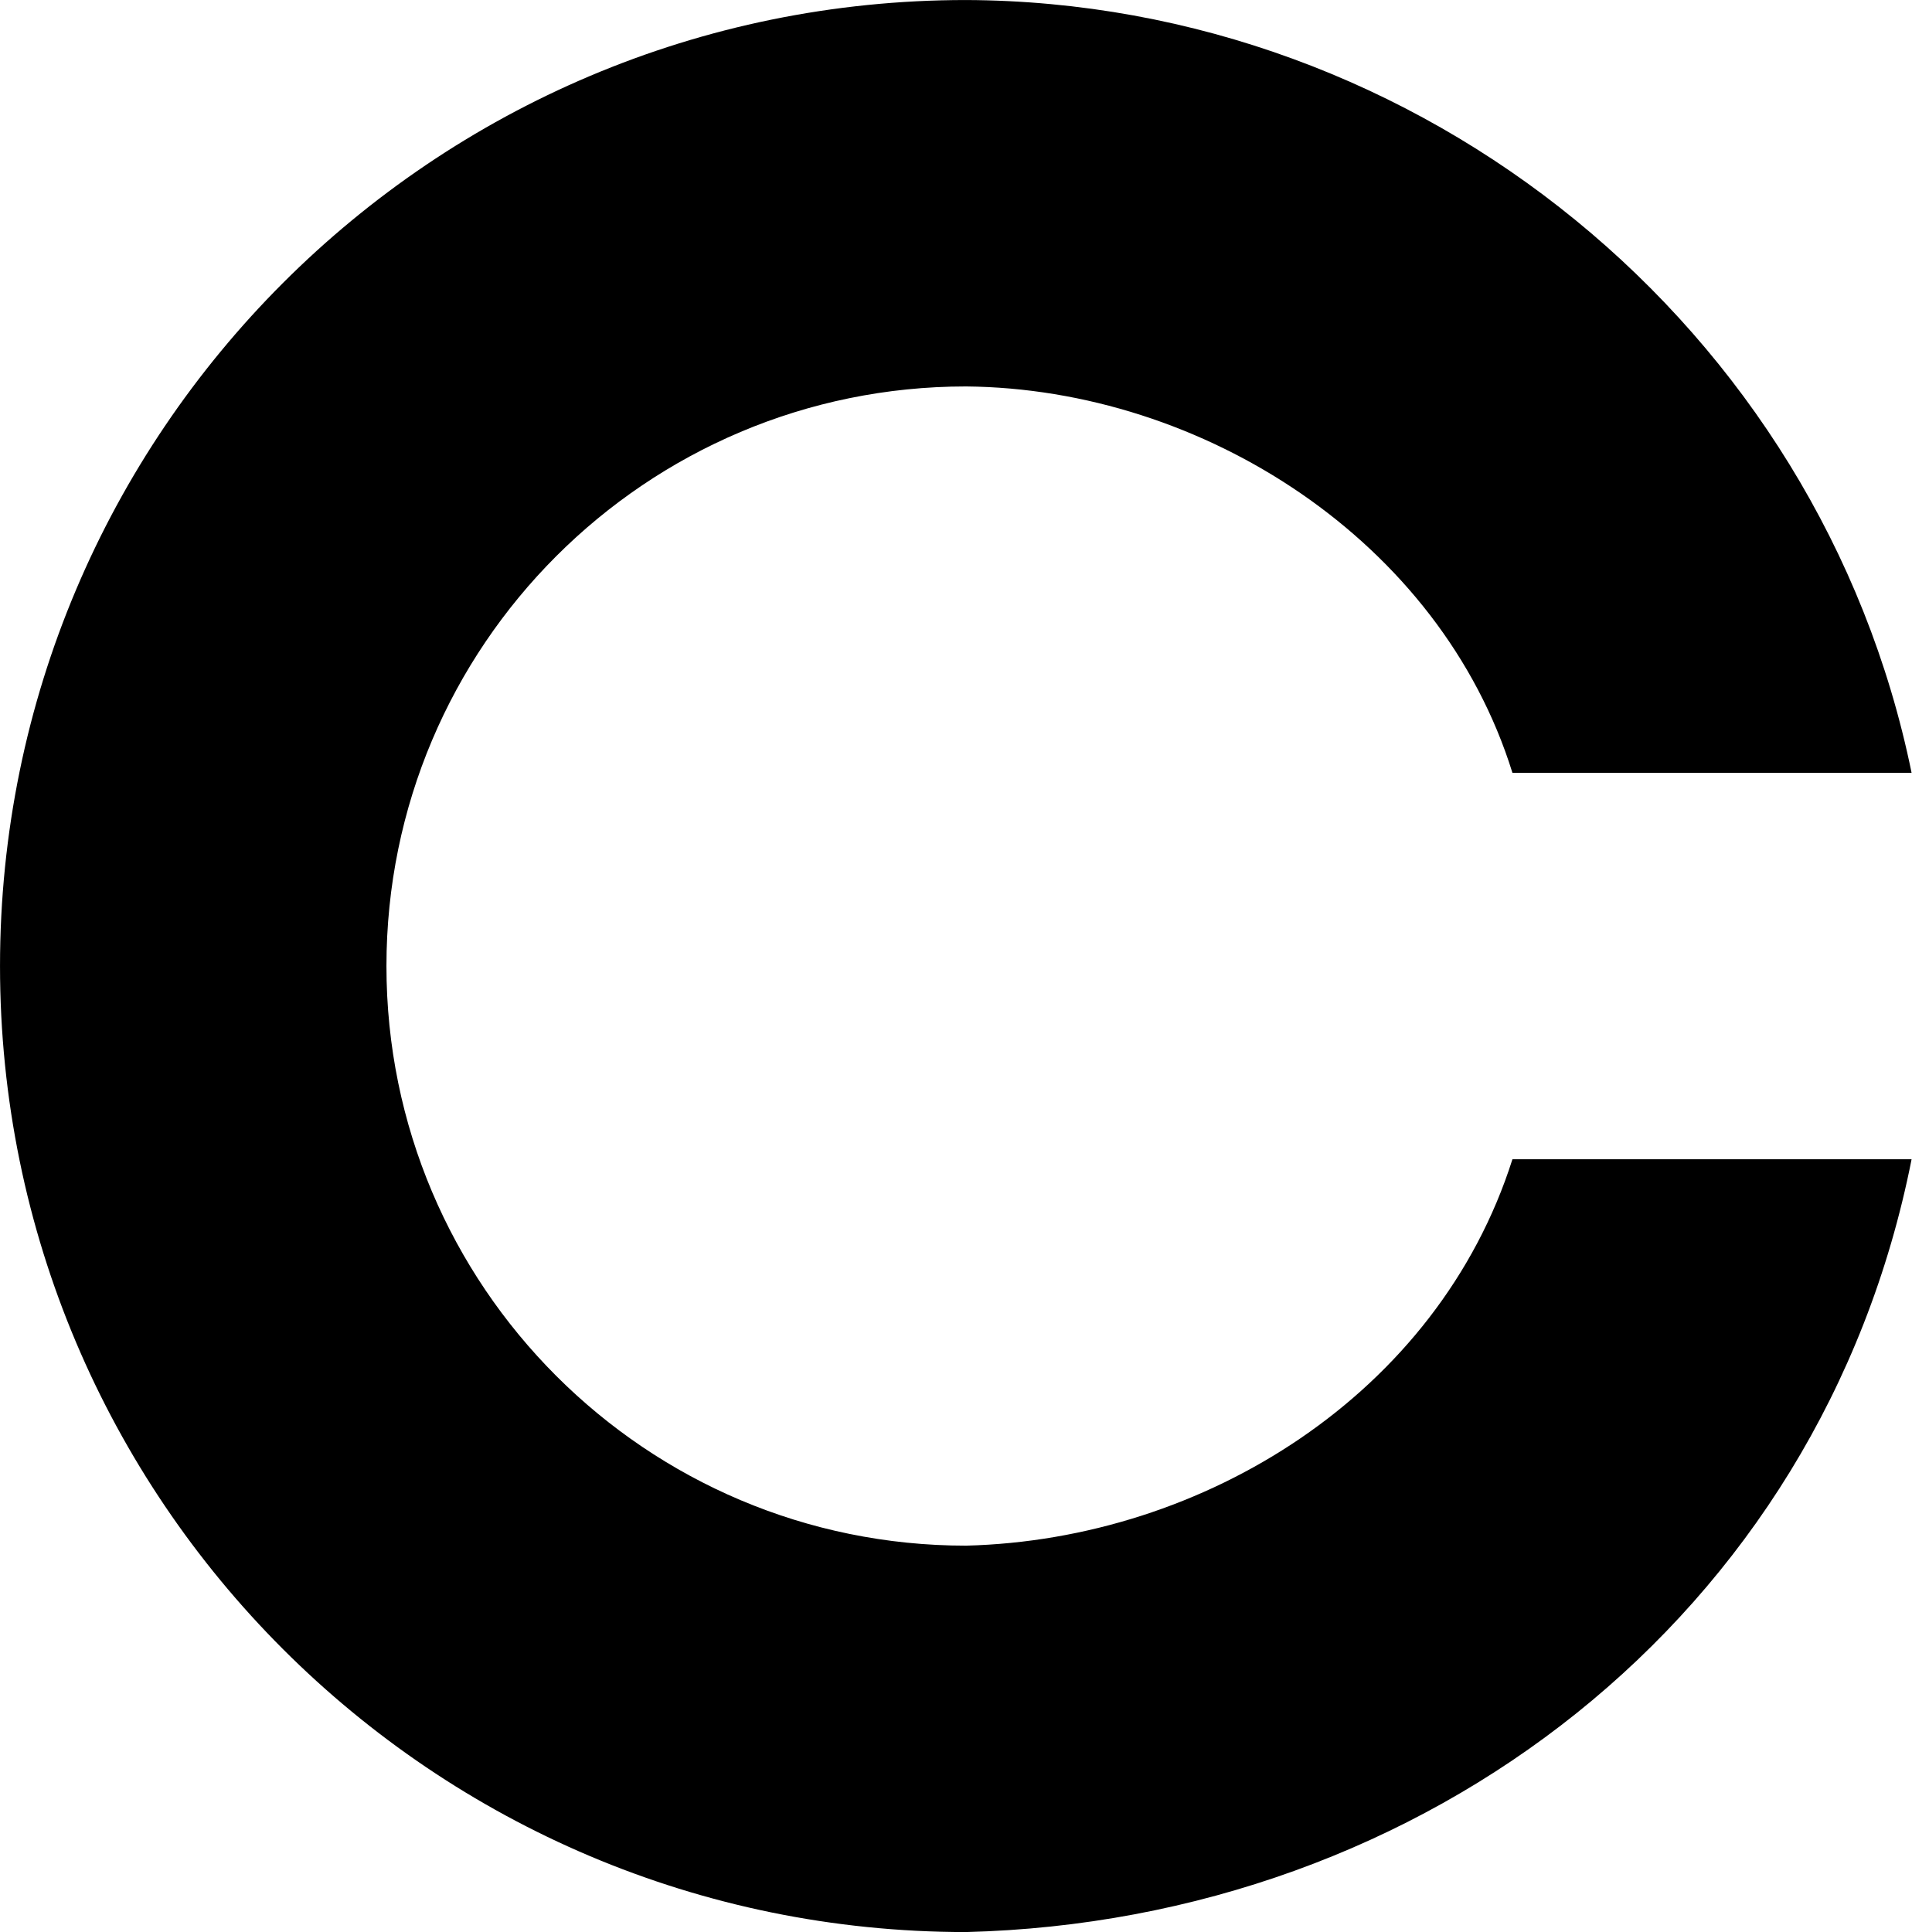
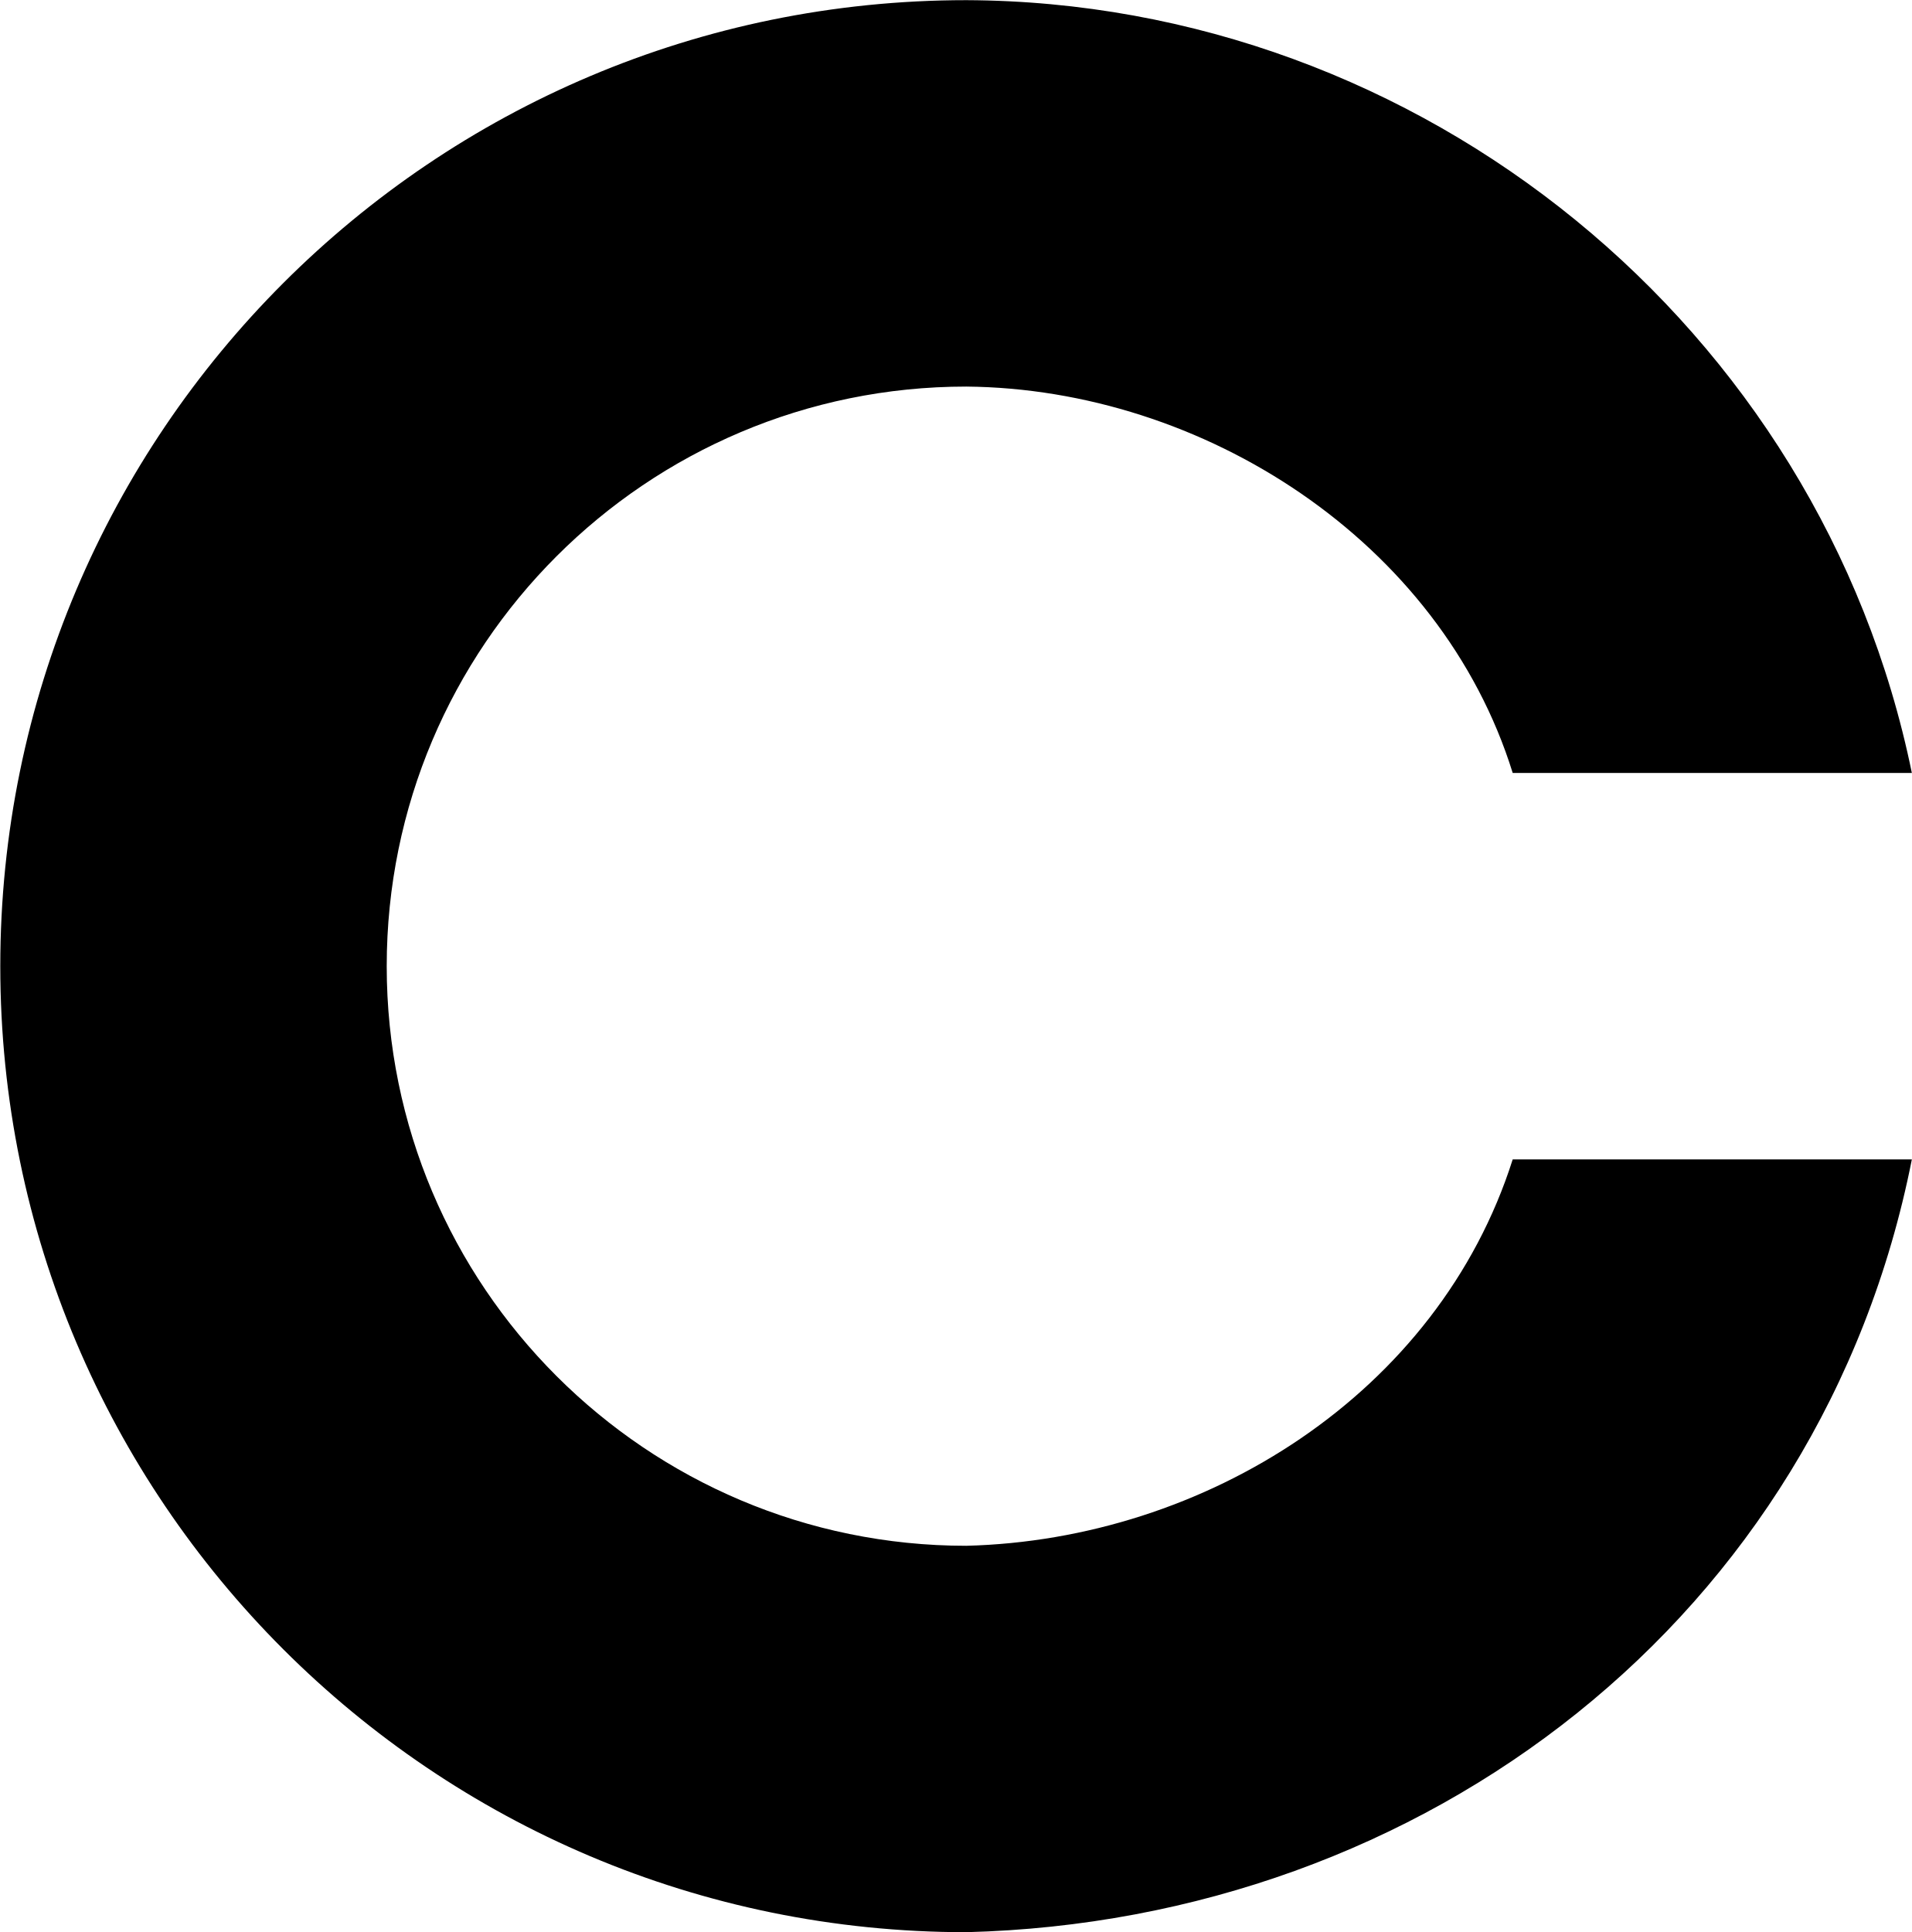
- <svg xmlns="http://www.w3.org/2000/svg" viewBox="0.02 0.01 140.22 141.73">
+ <svg>
  <path d="M 70.887 0.012 C 104.264 0.146 133.557 23.995 140.246 56.705 L 110.966 56.705 C 105.676 39.684 88.231 28.515 70.887 28.359 C 47.404 28.359 28.368 47.395 28.368 70.878 C 28.368 94.361 47.404 113.398 70.887 113.398 C 88.357 112.956 105.502 102.262 110.966 85.052 L 140.246 85.052 C 133.599 118.639 104.514 140.894 70.887 141.744 C 31.749 141.745 0.021 110.017 0.021 70.878 C 0.021 31.74 31.749 0.012 70.887 0.012 Z" fill="#000000" />
</svg>
